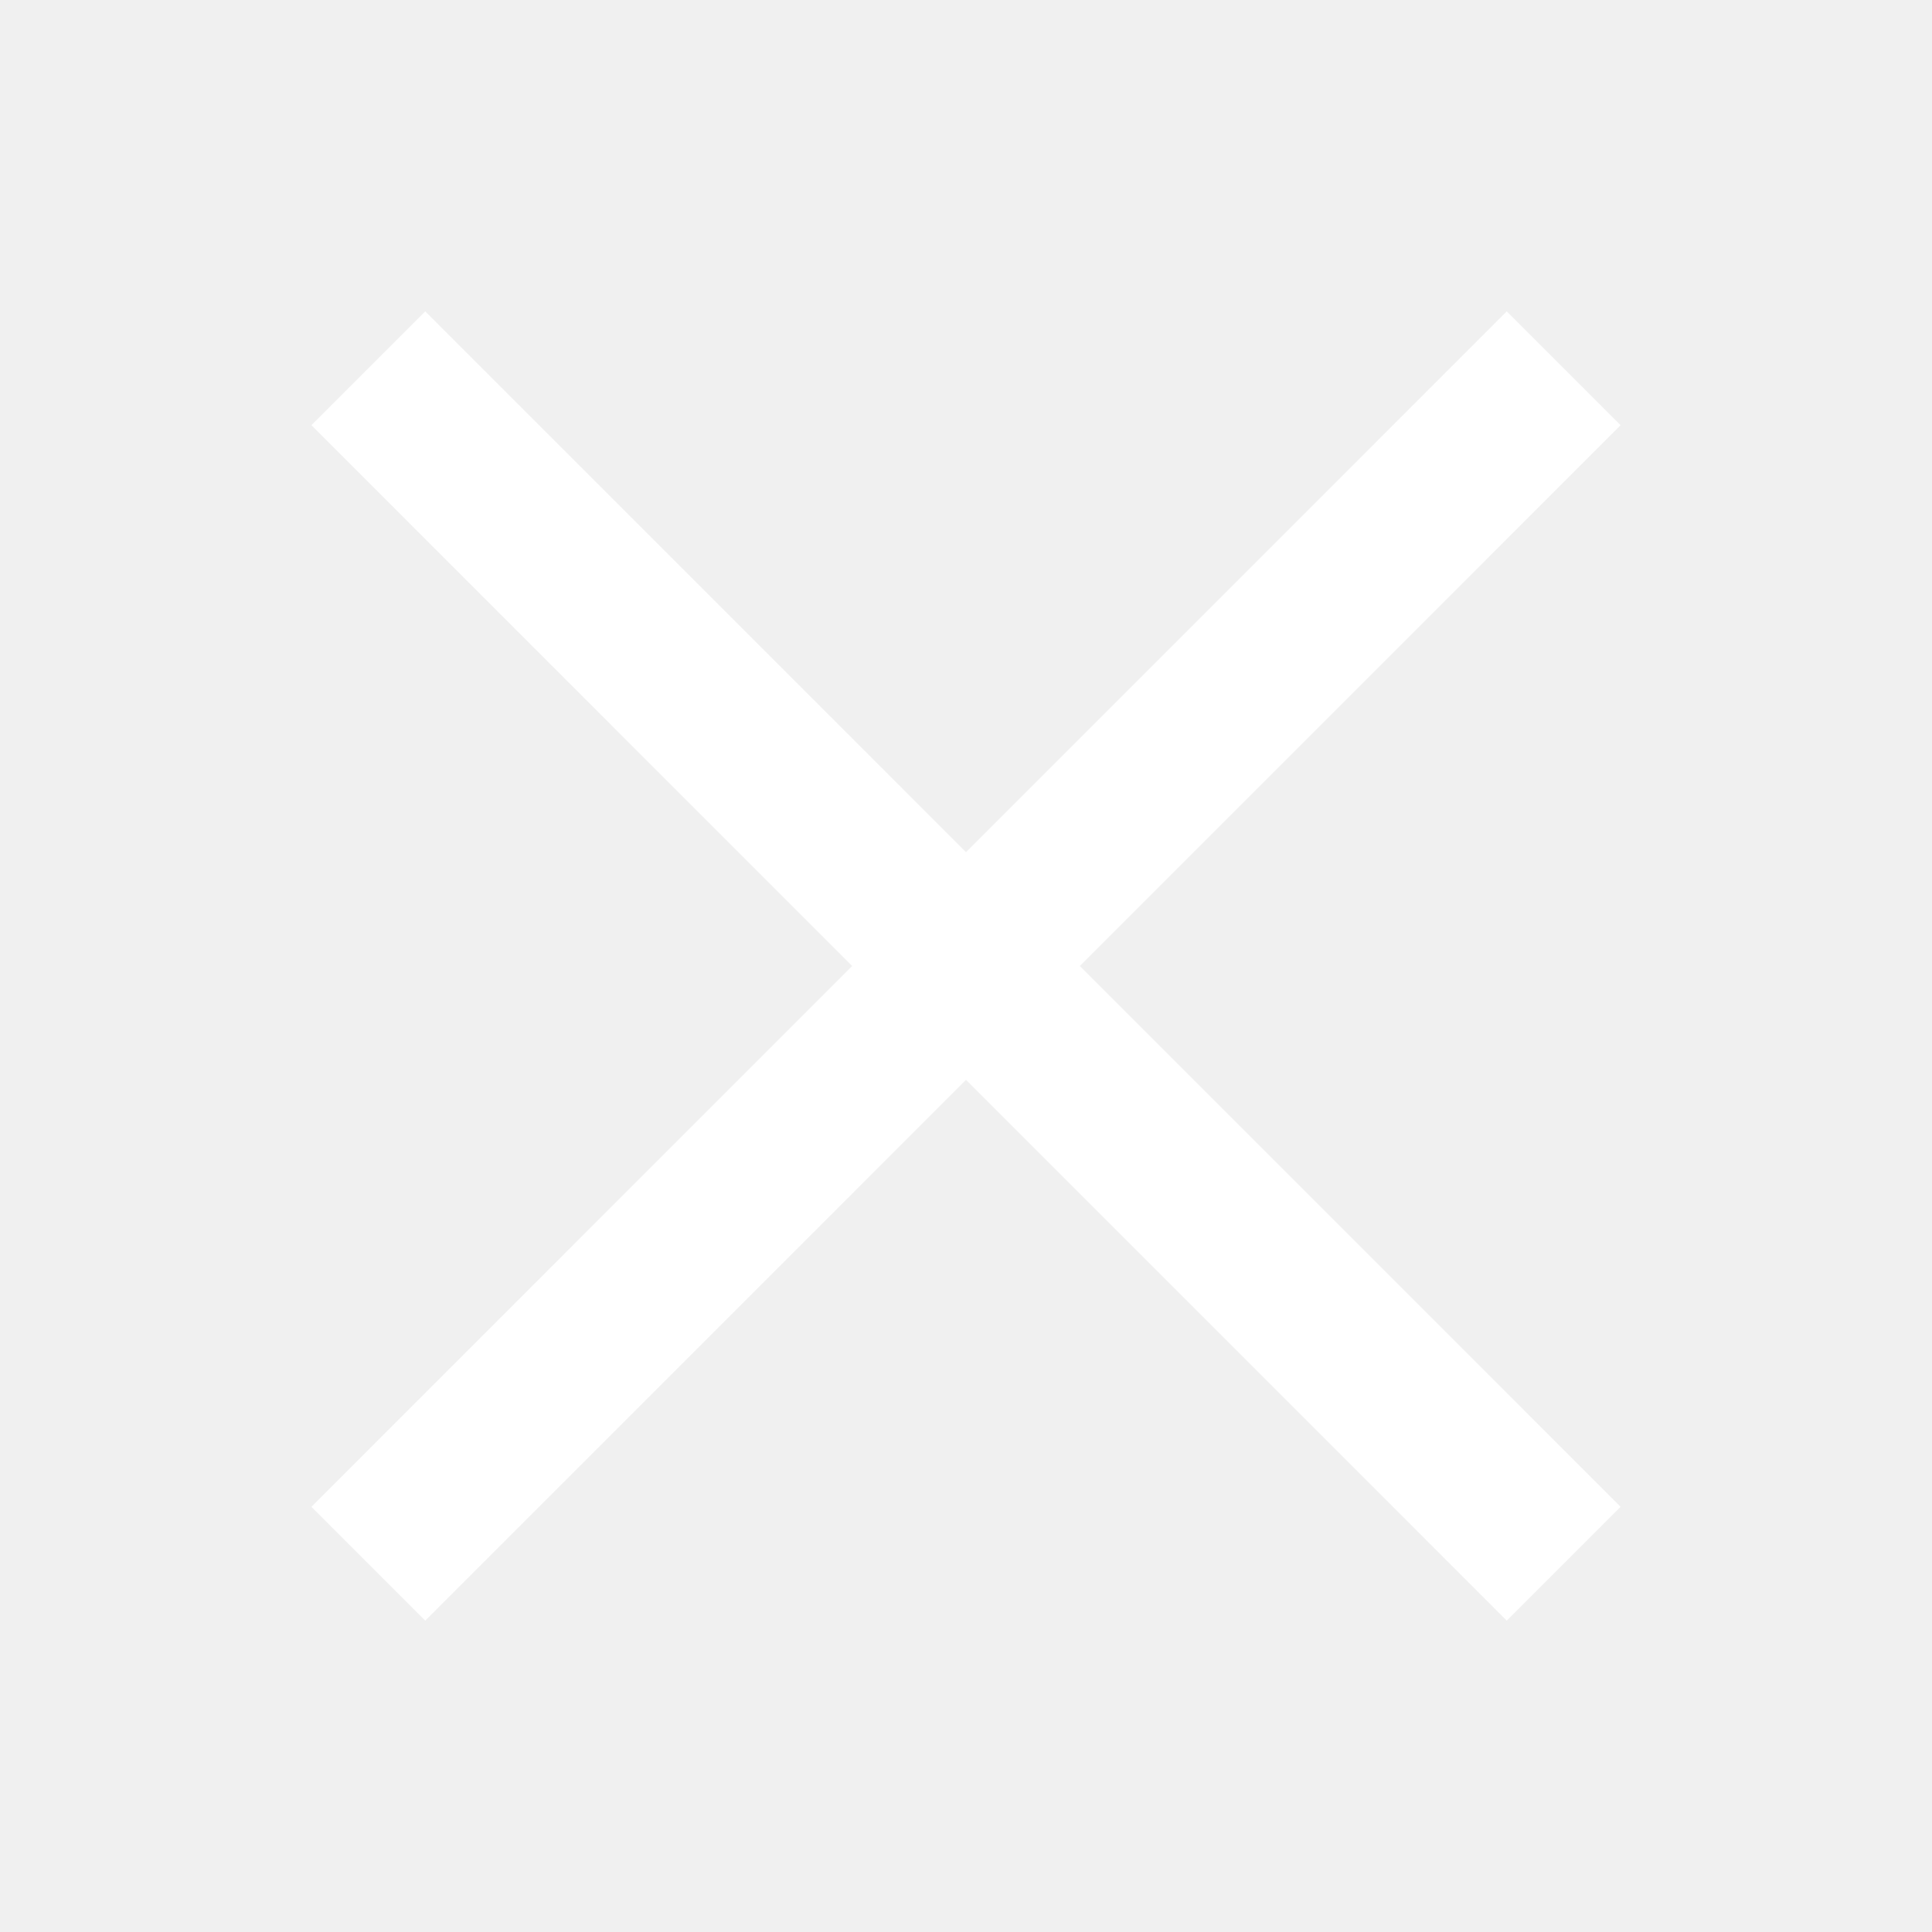
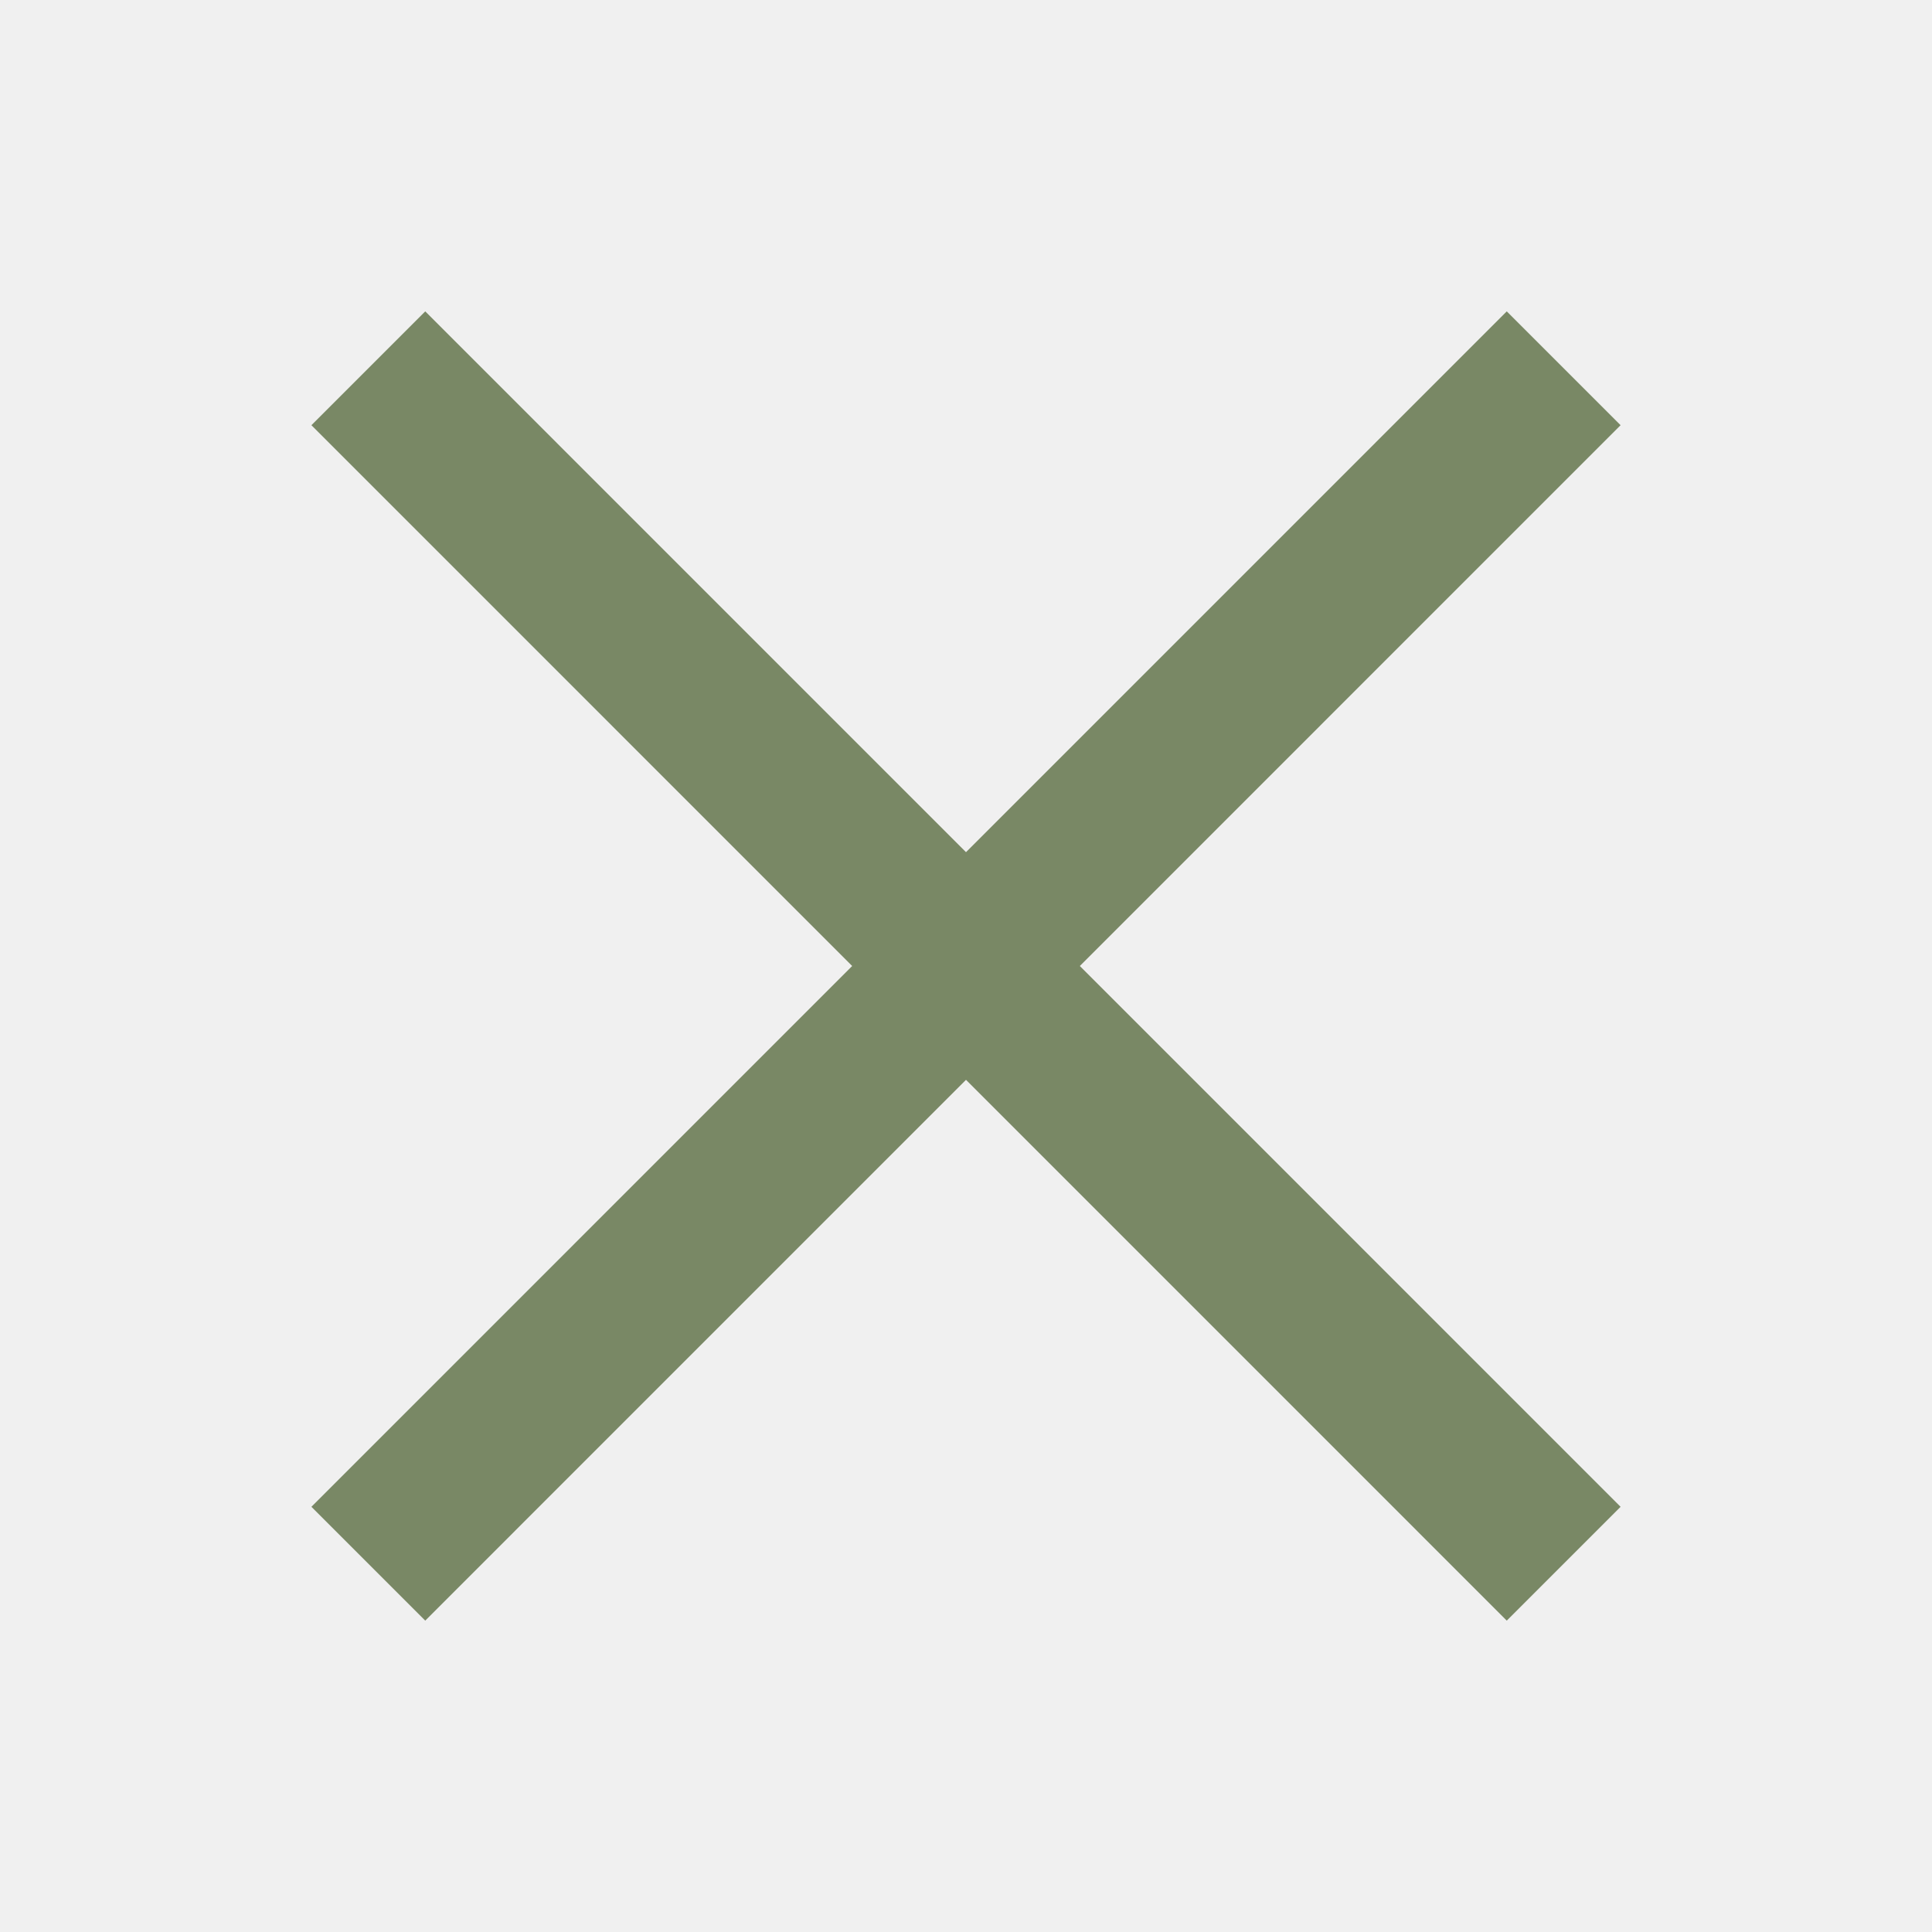
<svg xmlns="http://www.w3.org/2000/svg" x="0px" y="0px" width="48px" height="48px" viewBox="0 0 48 48">
  <g transform="translate(0, 0)">
-     <polygon points="37.435 7.736 24 21.172 10.565 7.736 7.737 10.564 21.172 24 7.737 37.436 10.565 40.264 24 26.828 37.435 40.264 40.263 37.436 26.828 24 40.263 10.564 37.435 7.736" fill="#ffffff" />
+     <polygon points="37.435 7.736 24 21.172 10.565 7.736 7.737 10.564 21.172 24 7.737 37.436 10.565 40.264 24 26.828 37.435 40.264 40.263 37.436 26.828 24 40.263 10.564 37.435 7.736" fill="#798865" />
  </g>
</svg>
